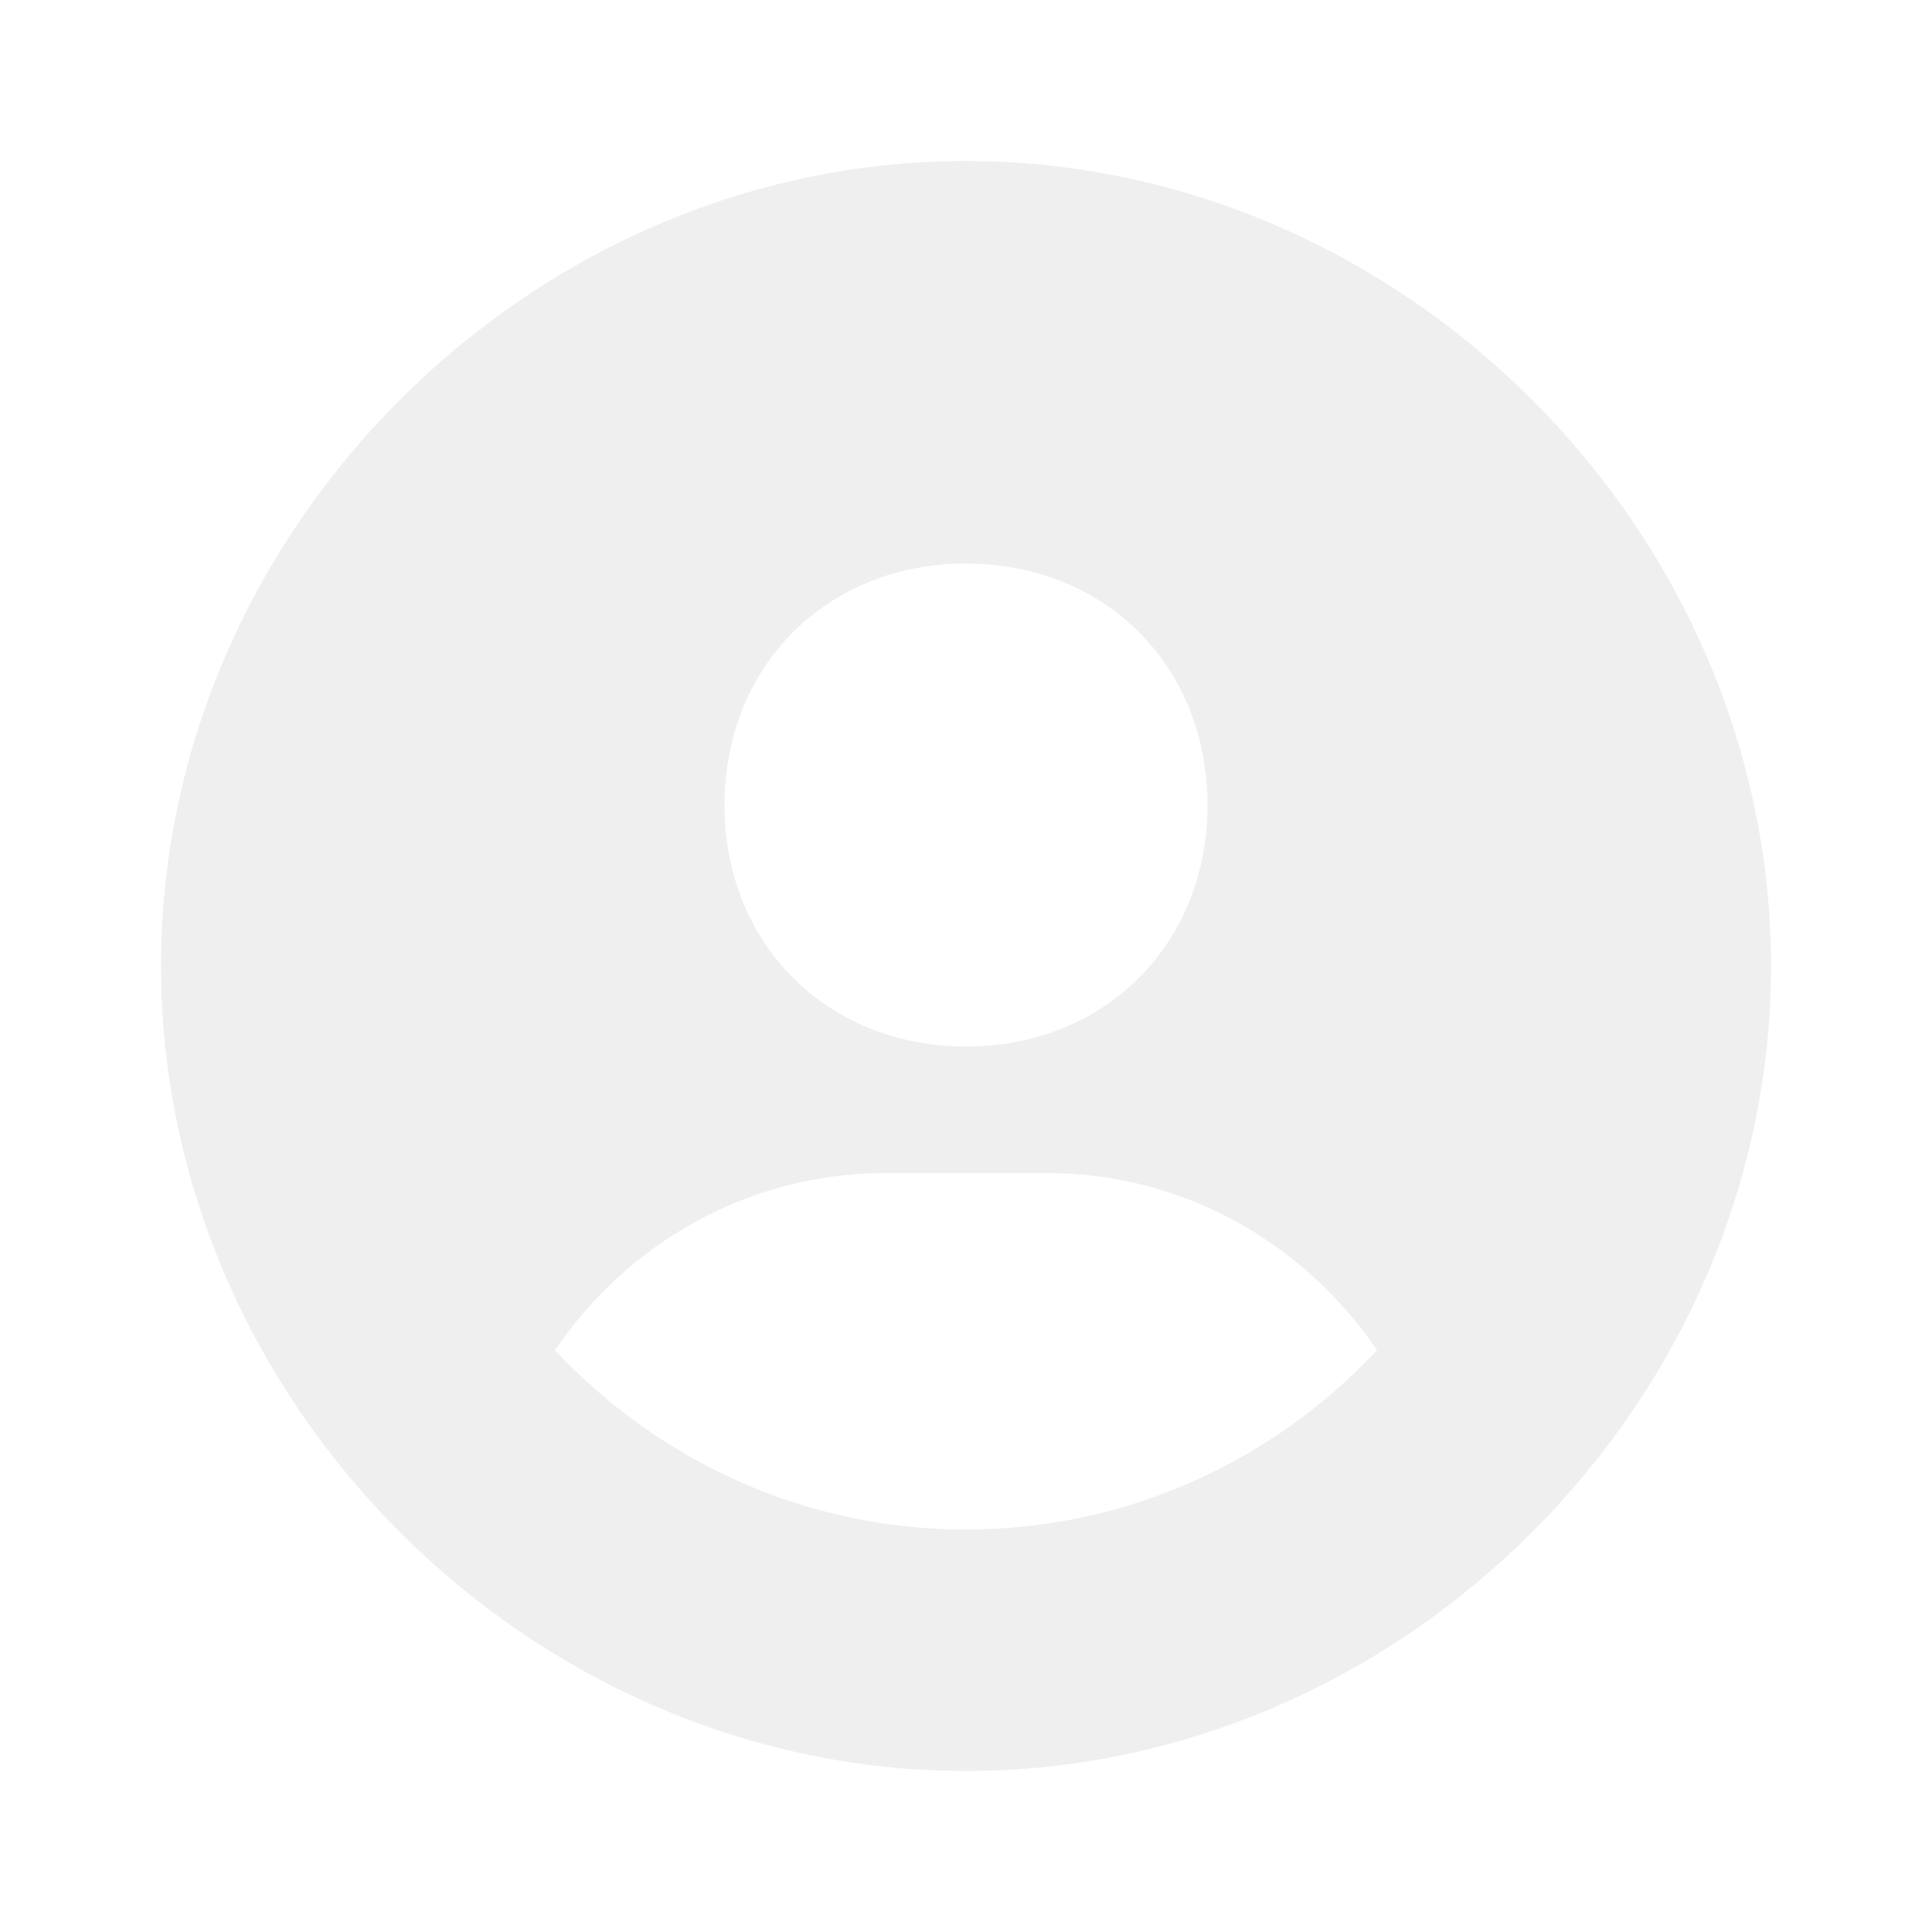
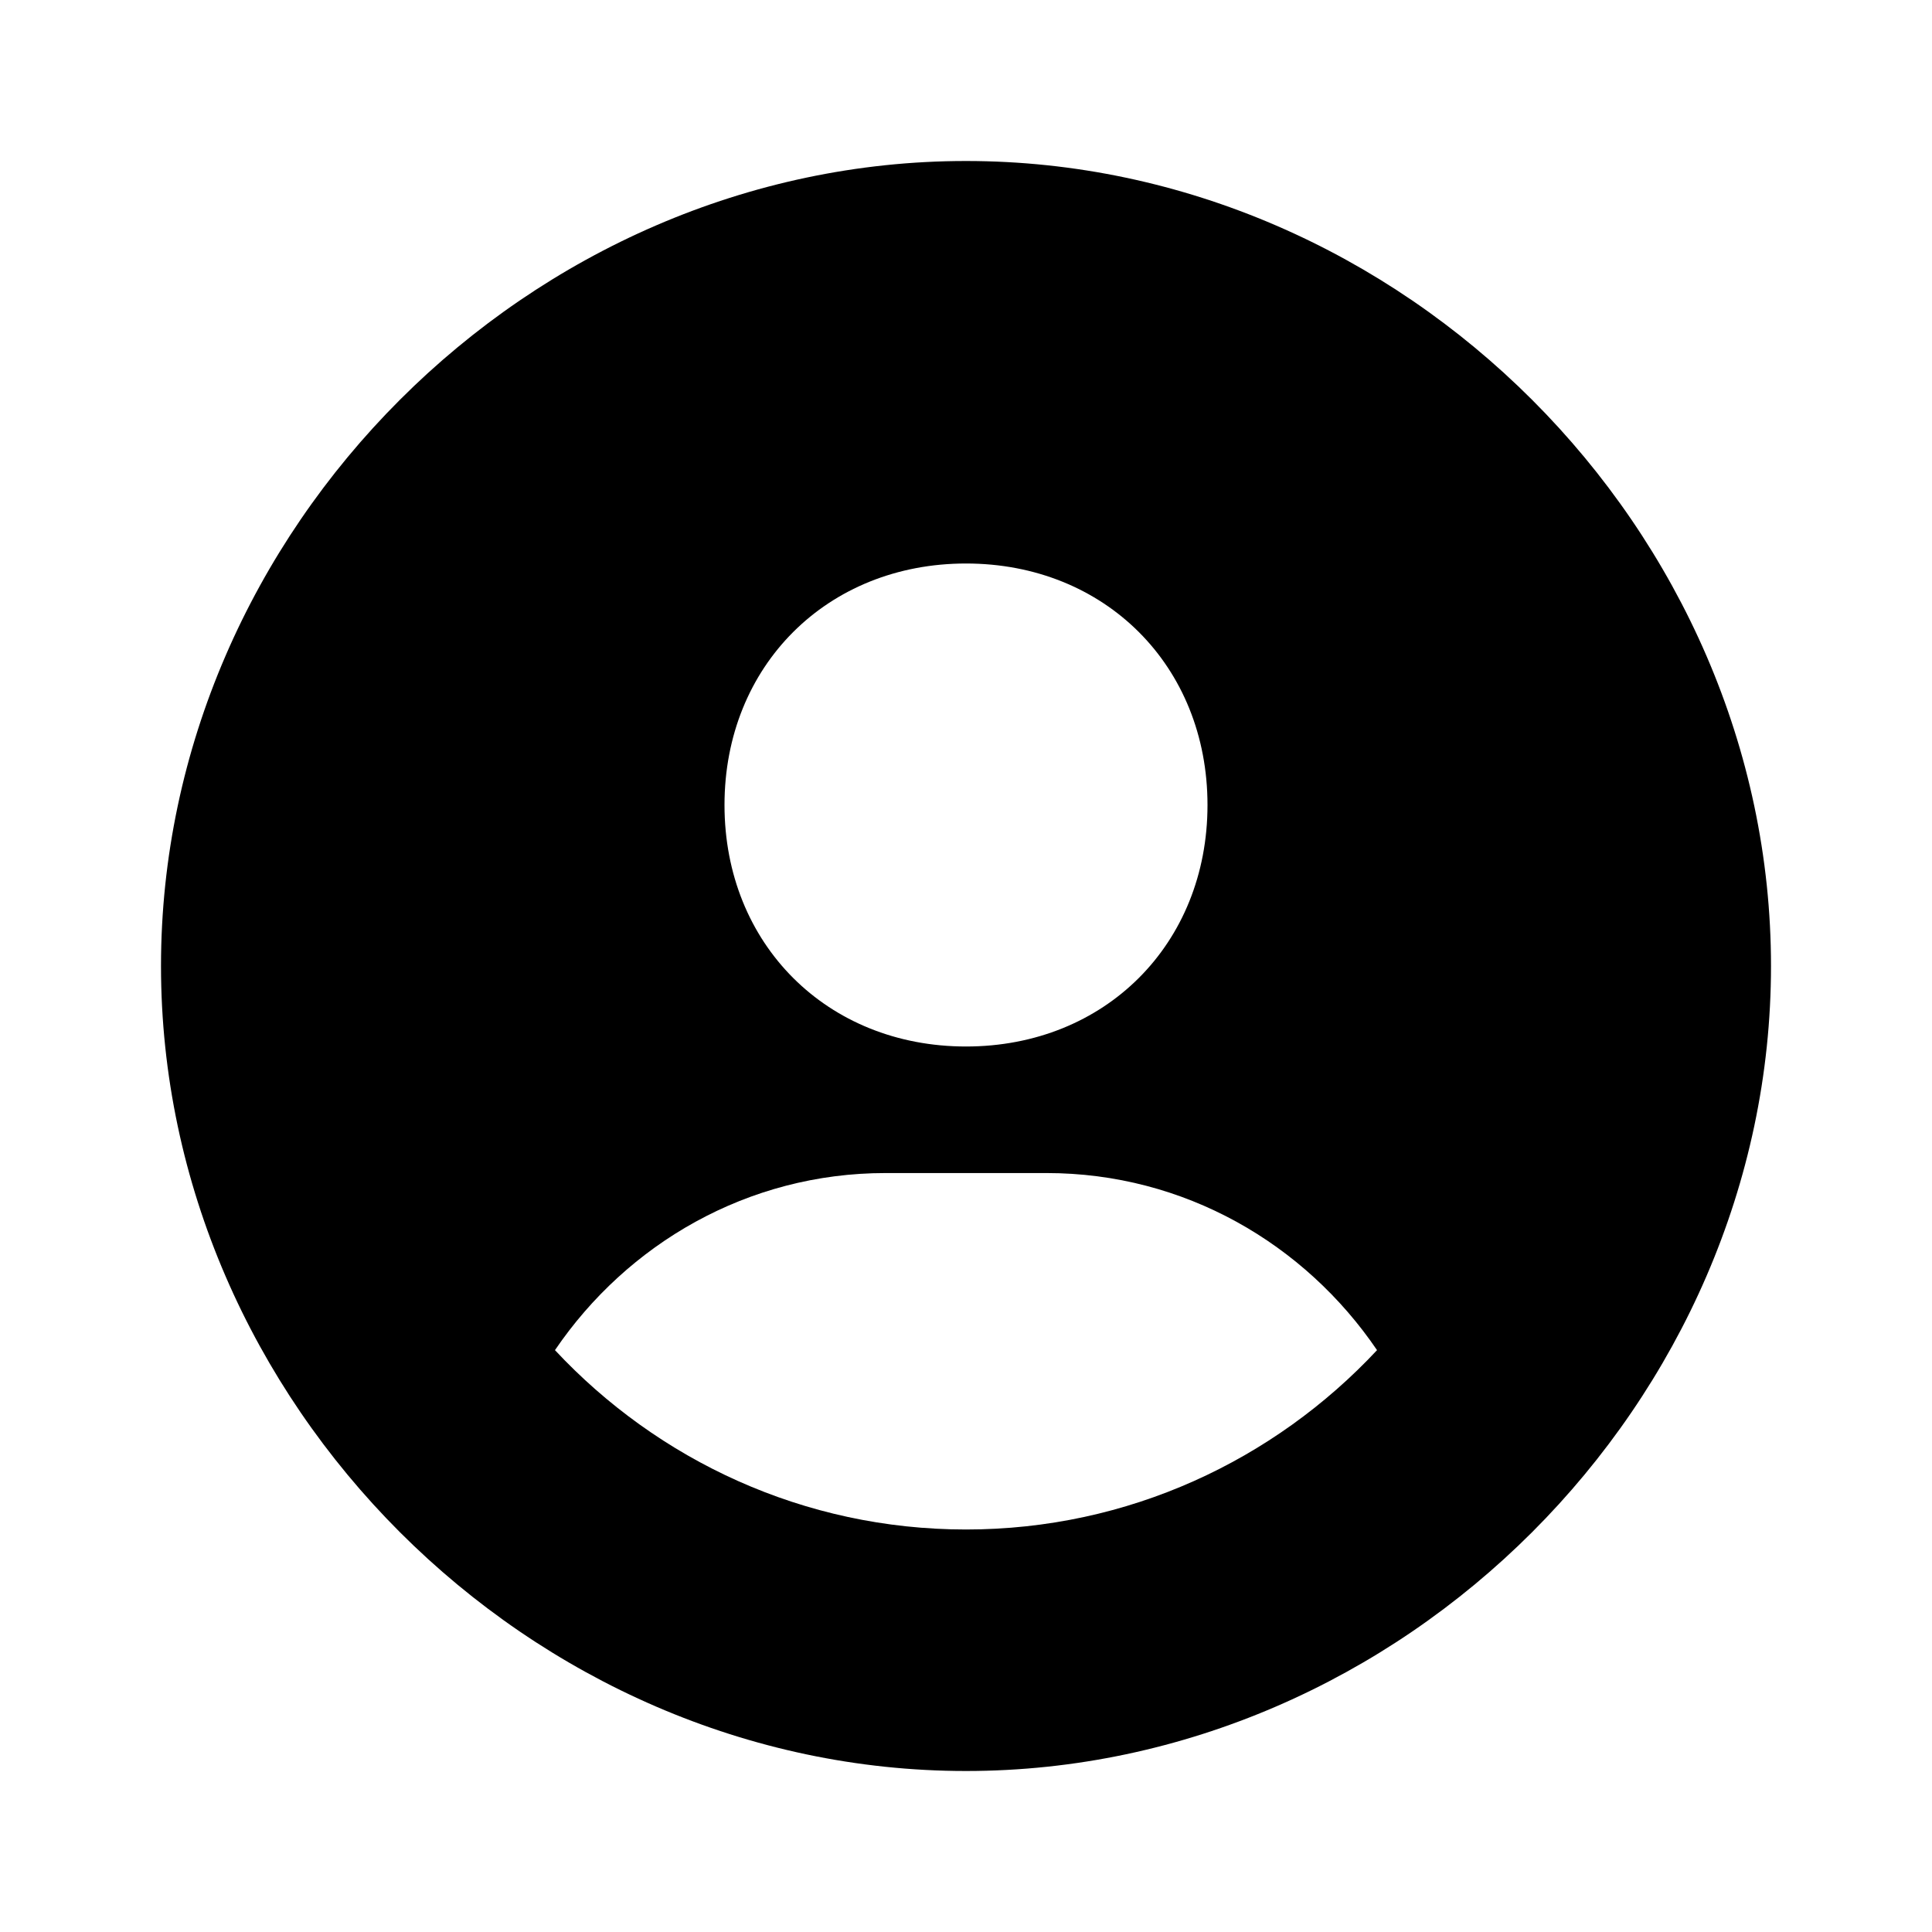
- <svg xmlns="http://www.w3.org/2000/svg" width="108" height="108" viewBox="0 0 24 24" style="fill: rgba(239, 239, 239, 1);transform: ;msFilter:;">
+ <svg xmlns="http://www.w3.org/2000/svg" width="108" height="108" viewBox="0 0 24 24" style="fill: rgba(0, 0, 0, 1);transform: ;msFilter:;">
  <path d="M12 2C6.579 2 2 6.579 2 12s4.579 10 10 10 10-4.579 10-10S17.421 2 12 2zm0 5c1.727 0 3 1.272 3 3s-1.273 3-3 3c-1.726 0-3-1.272-3-3s1.274-3 3-3zm-5.106 9.772c.897-1.32 2.393-2.2 4.106-2.2h2c1.714 0 3.209.88 4.106 2.2C15.828 18.14 14.015 19 12 19s-3.828-.86-5.106-2.228z" />
</svg>
